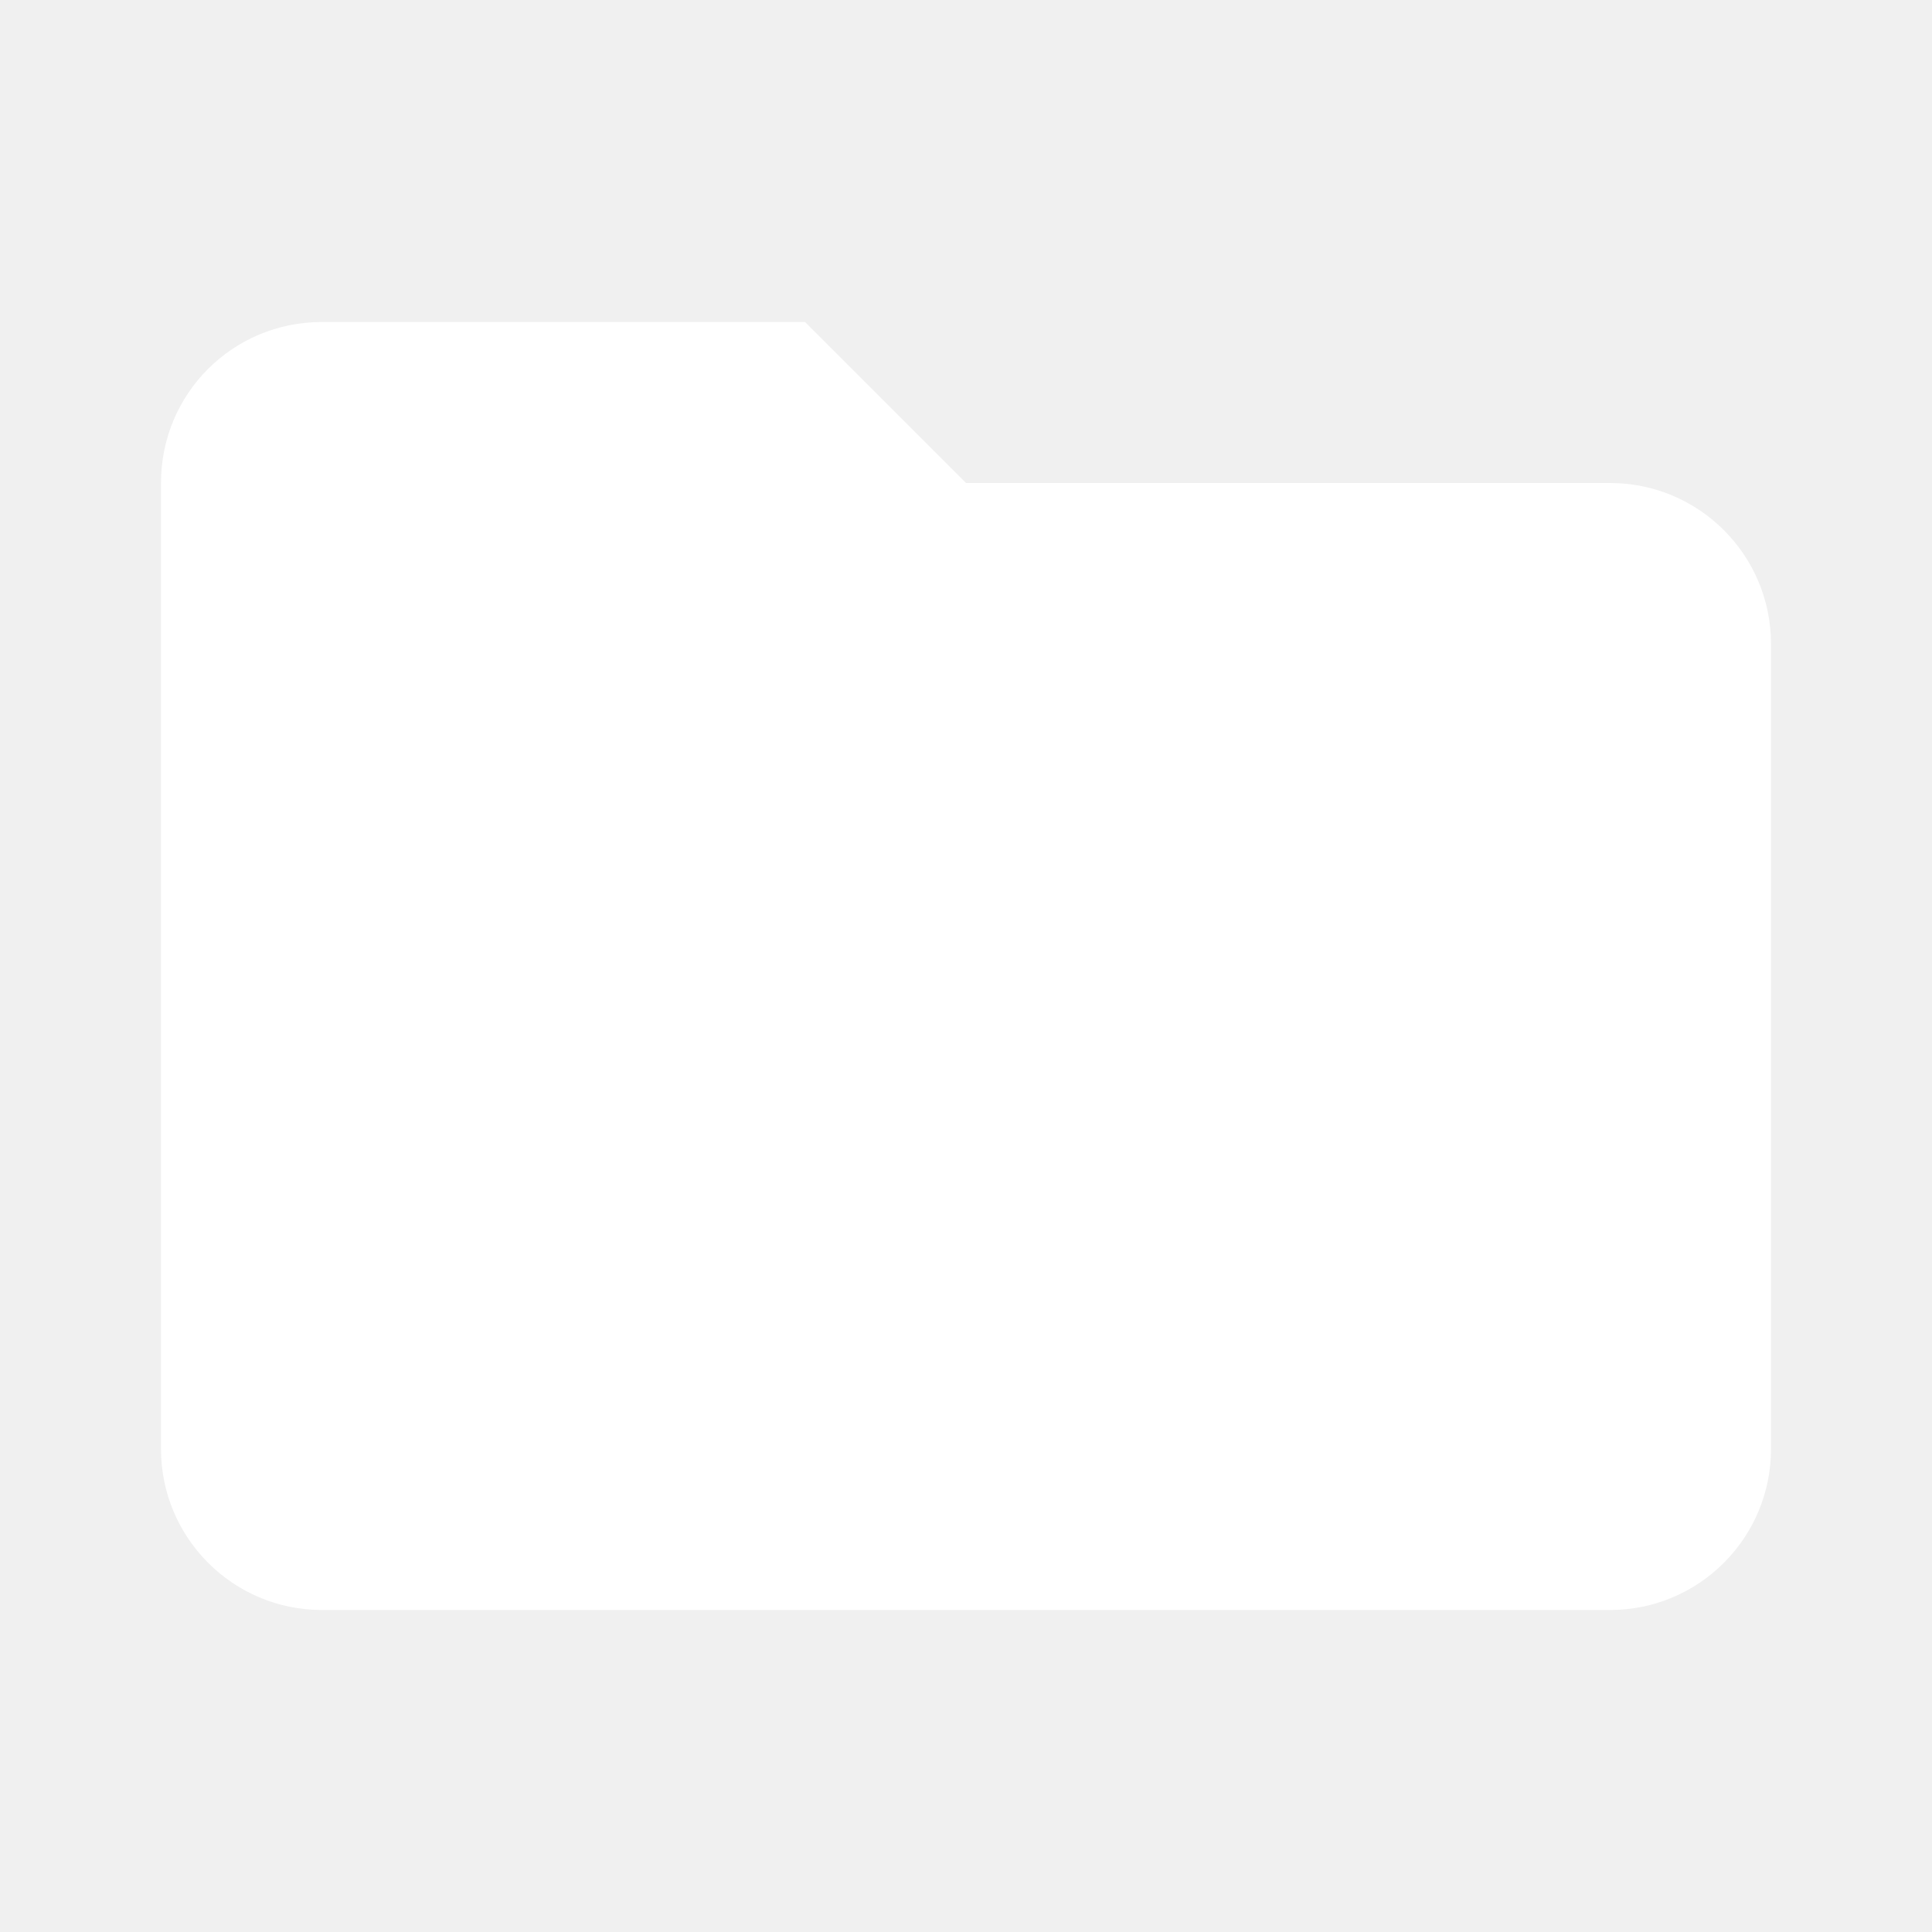
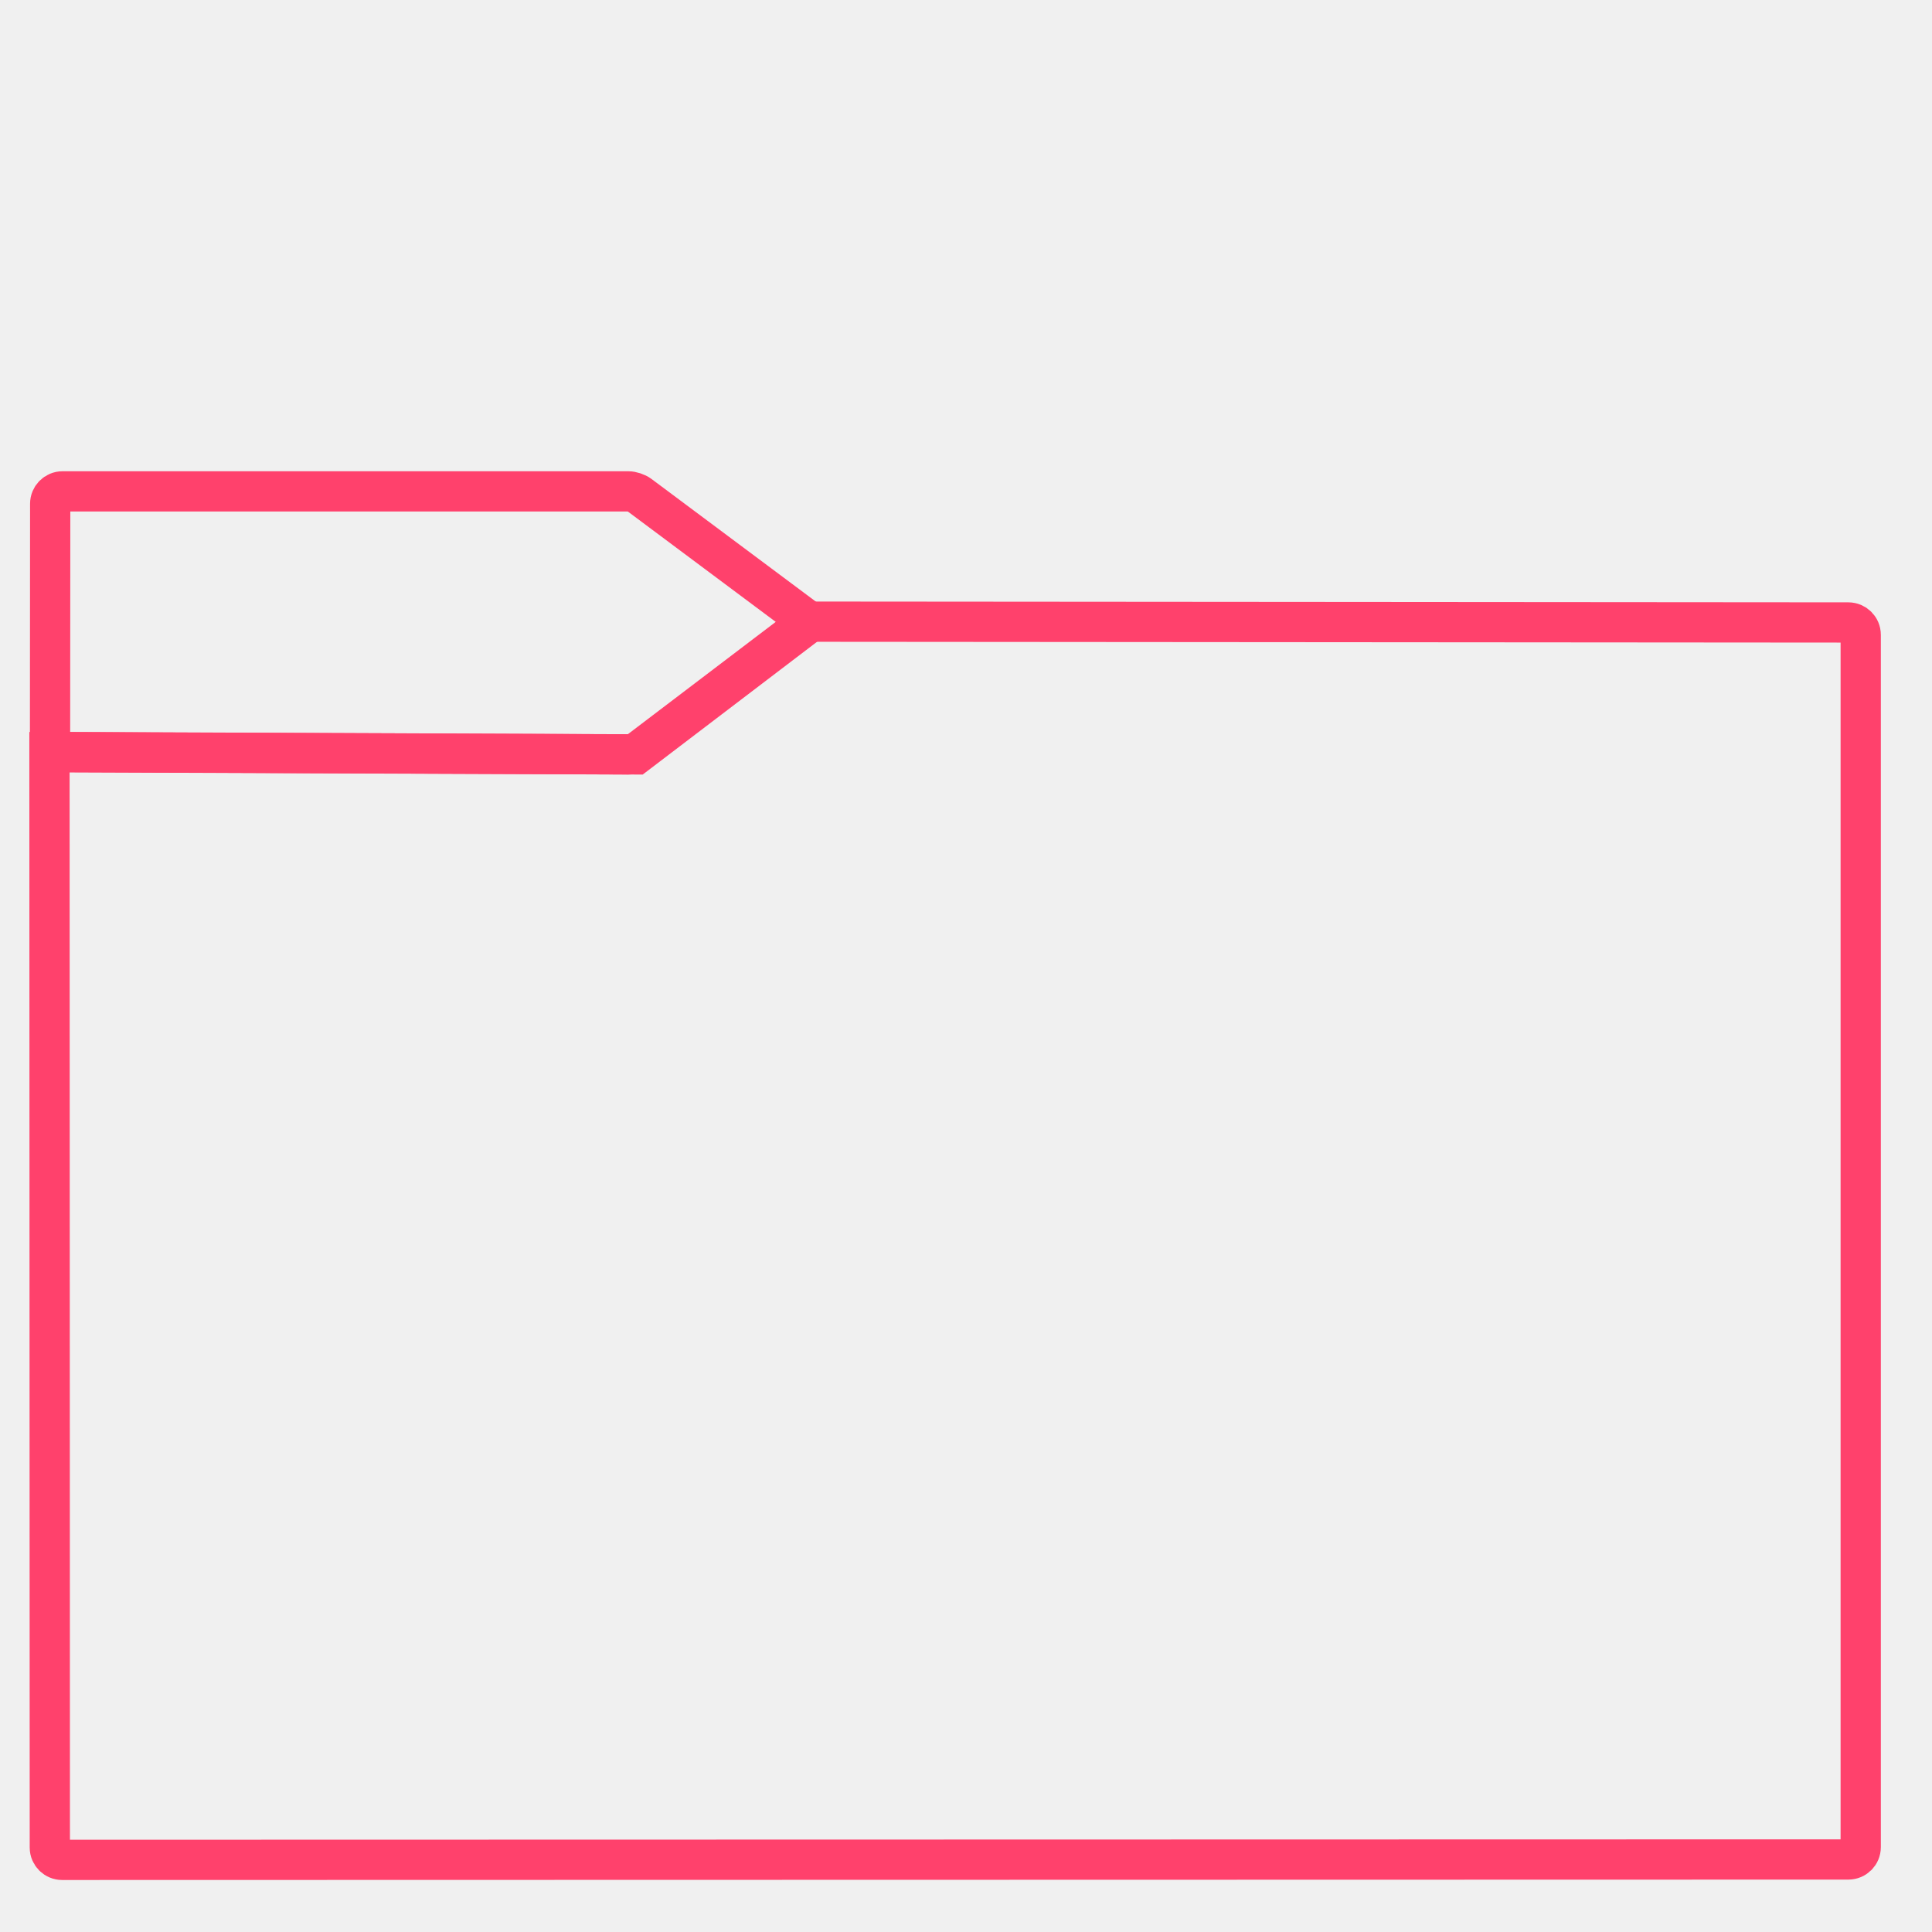
- <svg xmlns="http://www.w3.org/2000/svg" version="1.1" width="240" height="240" viewBox="0 0 24 24">
-   <path fill="#ffffff" d="M10,4H4C2.89,4 2,4.89 2,6V18A2,2 0 0,0 4,20H20A2,2 0 0,0 22,18V8C22,6.89 21.1,6 20,6H12L10,4Z" />
+ <svg xmlns="http://www.w3.org/2000/svg" xmlns:xlink="http://www.w3.org/1999/xlink" style="isolation:isolate" viewBox="0 0 48 48" width="48" height="48" version="1.1" id="svg23">
+   <defs id="defs5">
+     <clipPath id="_clipPath_G95qgm2GfWRO5ZK4Q3pbRBNnFMzRzFw0">
+       <rect width="48" height="48" id="rect2" />
+     </clipPath>
+     <linearGradient xlink:href="#_lgradient_35" id="linearGradient831" x1="0.729" y1="30.826" x2="46.729" y2="30.826" gradientUnits="userSpaceOnUse" />
+     <linearGradient xlink:href="#_lgradient_35" id="linearGradient839" x1="0.743" y1="15.476" x2="20.947" y2="15.476" gradientUnits="userSpaceOnUse" />
+   </defs>
+   <g clip-path="url(#_clipPath_G95qgm2GfWRO5ZK4Q3pbRBNnFMzRzFw0)" id="g21">
+     <linearGradient id="_lgradient_34" x1="-0.046" y1="0.16" x2="0.852" y2="0.71" gradientTransform="matrix(45,0,0,30.763,1.229,15.445)" gradientUnits="userSpaceOnUse">
+       <stop offset="3.043%" stop-opacity="1" style="stop-color:#FF416C" id="stop7" />
+       <stop offset="98.261%" stop-opacity="1" style="stop-color:#FF4B2B" id="stop9" />
+     </linearGradient>
+     <path d=" M 1.545 46.208 L 45.923 46.198 C 46.092 46.198 46.229 46.061 46.229 45.892 L 46.229 15.772 C 46.229 15.603 46.092 15.466 45.923 15.465 L 20.107 15.445 L 15.886 18.651 C 15.818 18.702 15.695 18.743 15.61 18.743 L 1.229 18.688 L 1.238 45.902 C 1.238 46.071 1.376 46.208 1.545 46.208 Z " fill="url(#_lgradient_34)" vector-effect="non-scaling-stroke" stroke-width="1" stroke="#FF4B2B" stroke-linejoin="miter" stroke-linecap="square" stroke-miterlimit="3" id="path12" style="fill:none;stroke:url(#linearGradient831);stroke-opacity:1" />
+     <linearGradient id="_lgradient_35" x1="0" y1="0.5" x2="1" y2="0.5" gradientTransform="matrix(18.873,0,0,6.535,1.243,12.208)" gradientUnits="userSpaceOnUse">
+       <stop offset="3.043%" stop-opacity="1" style="stop-color:#FF416C" id="stop14" />
+       <stop offset="98.261%" stop-opacity="1" style="stop-color:#FF4B2B" id="stop16" />
+     </linearGradient>
+     <path d=" M 20.116 15.456 L 15.887 12.3 C 15.819 12.249 15.695 12.208 15.61 12.208 L 1.554 12.208 C 1.385 12.208 1.247 12.346 1.247 12.515 L 1.243 18.683 L 15.8 18.743 L 20.116 15.456 Z " fill="url(#_lgradient_35)" vector-effect="non-scaling-stroke" stroke-width="1" stroke="#FF4B2B" stroke-linejoin="miter" stroke-linecap="square" stroke-miterlimit="3" id="path19" style="fill:none;stroke:url(#linearGradient839)" />
+   </g>
</svg>
